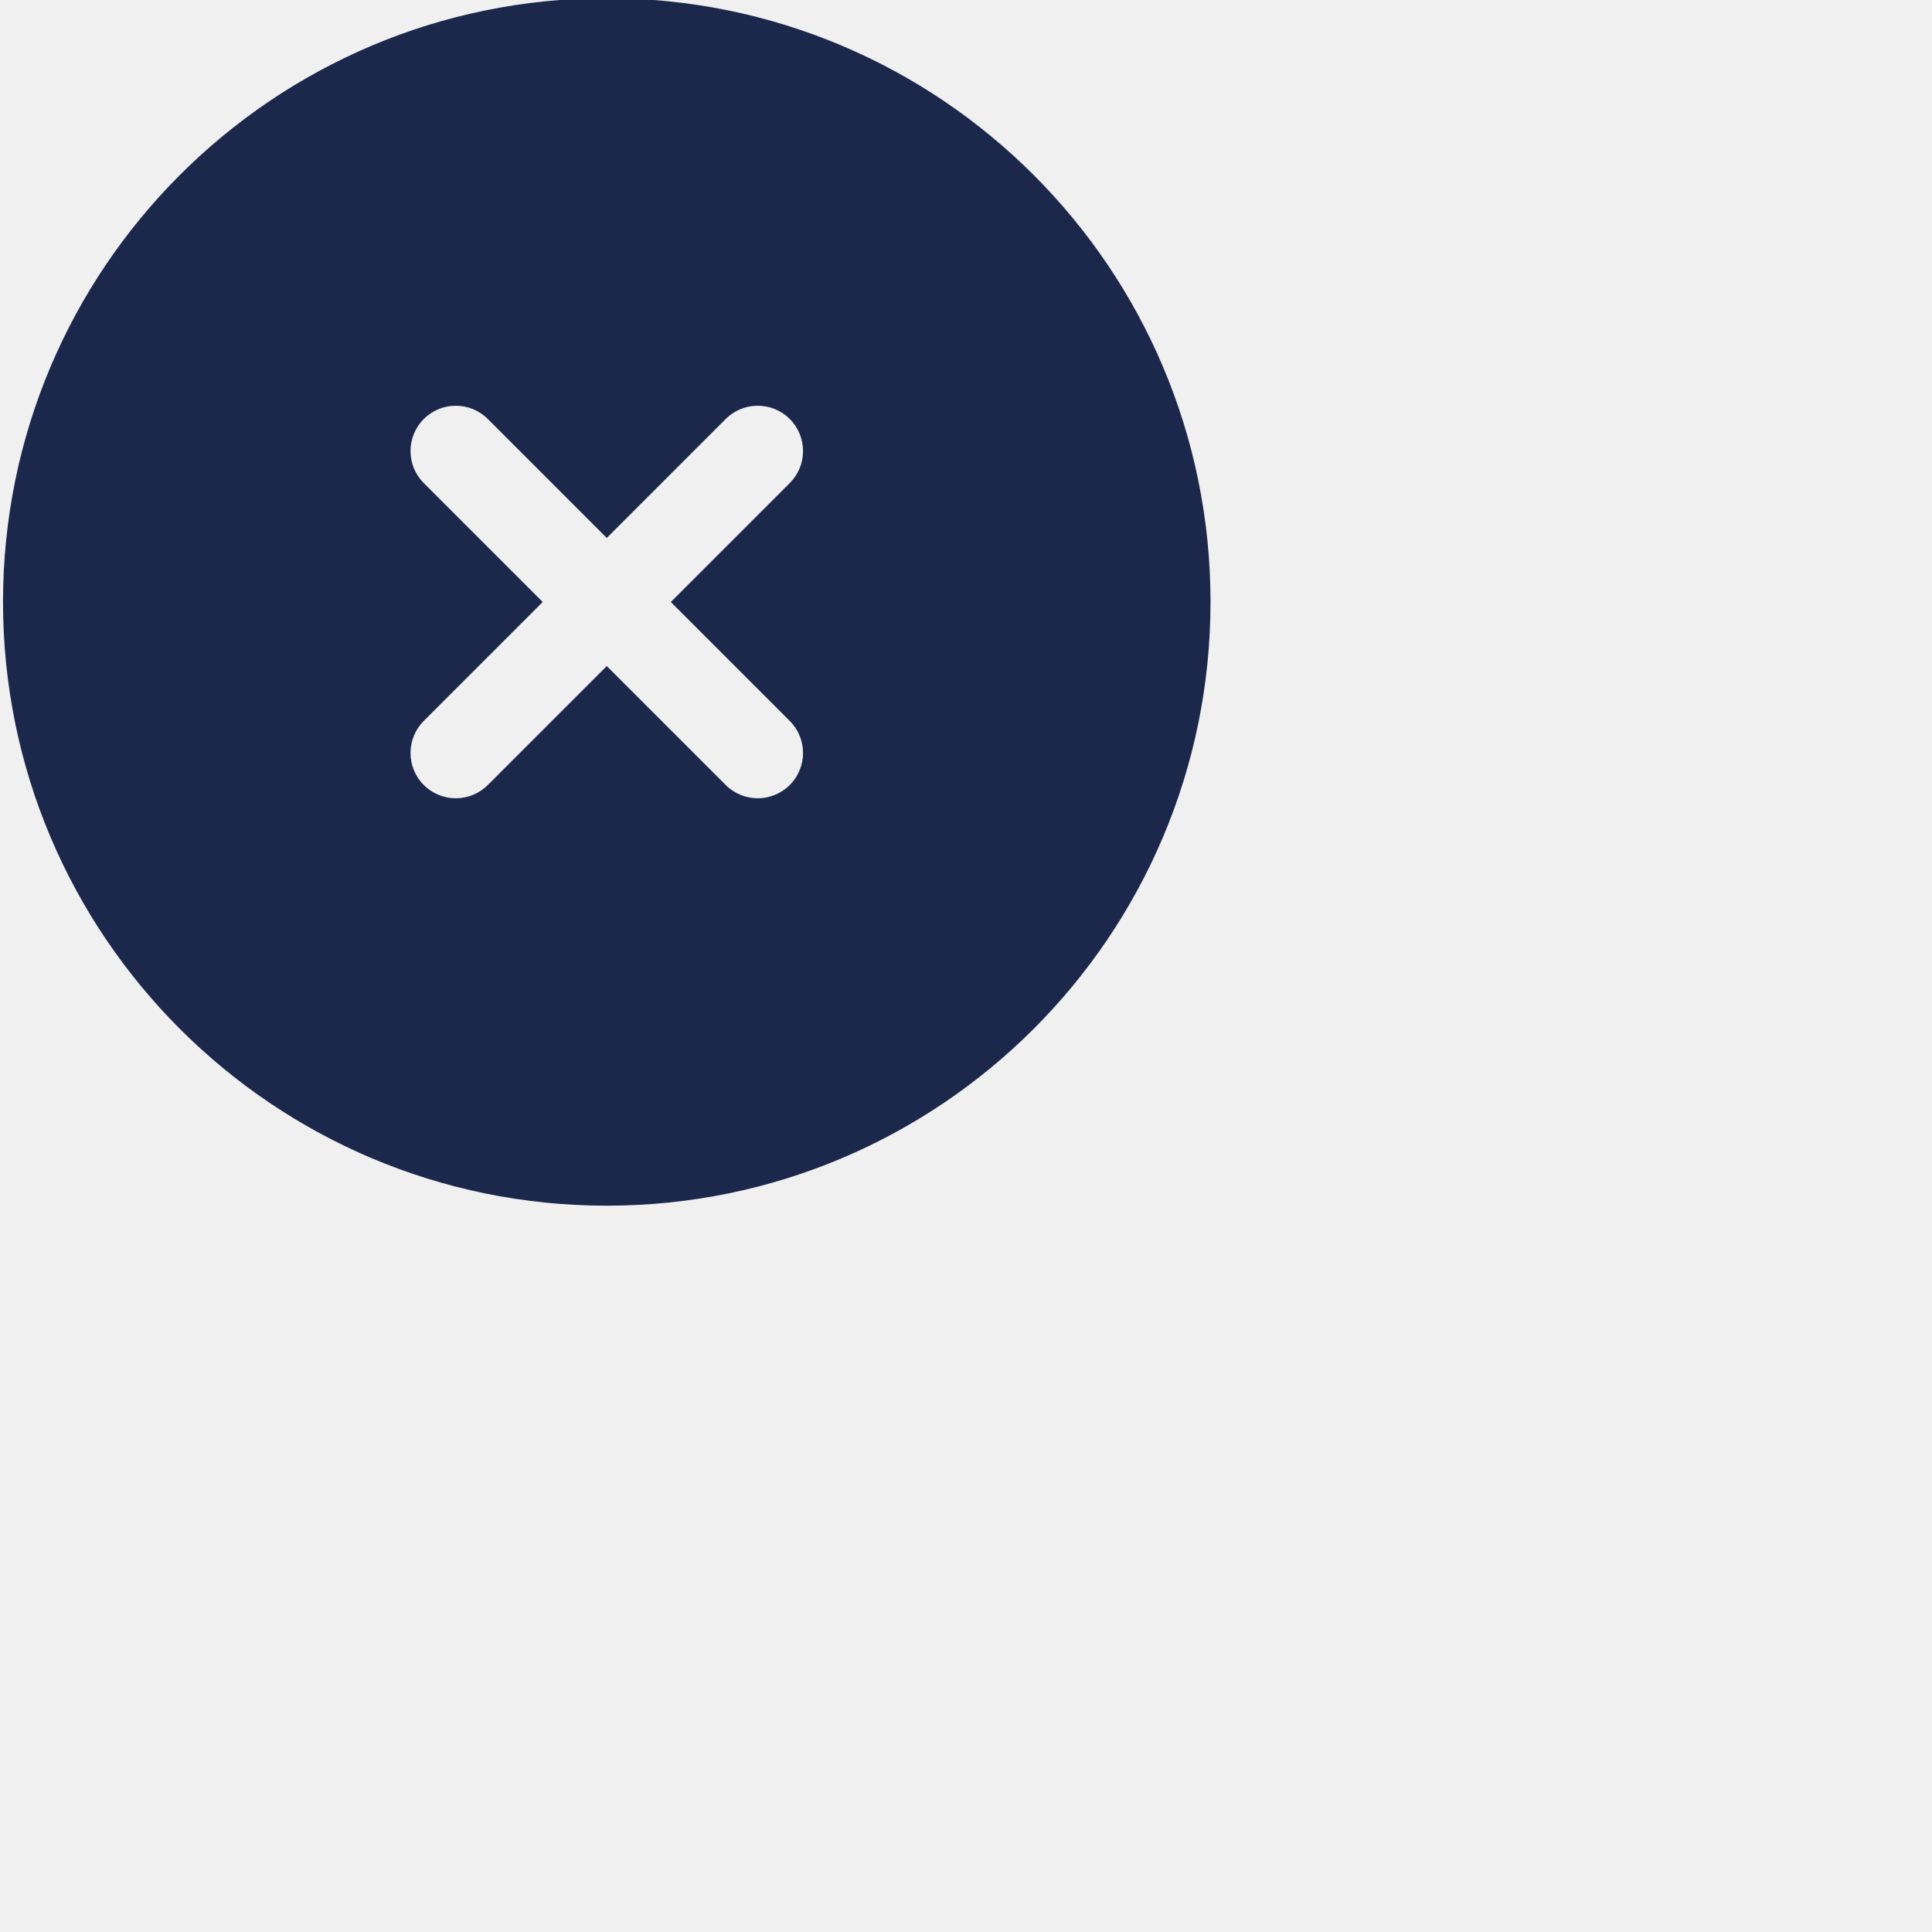
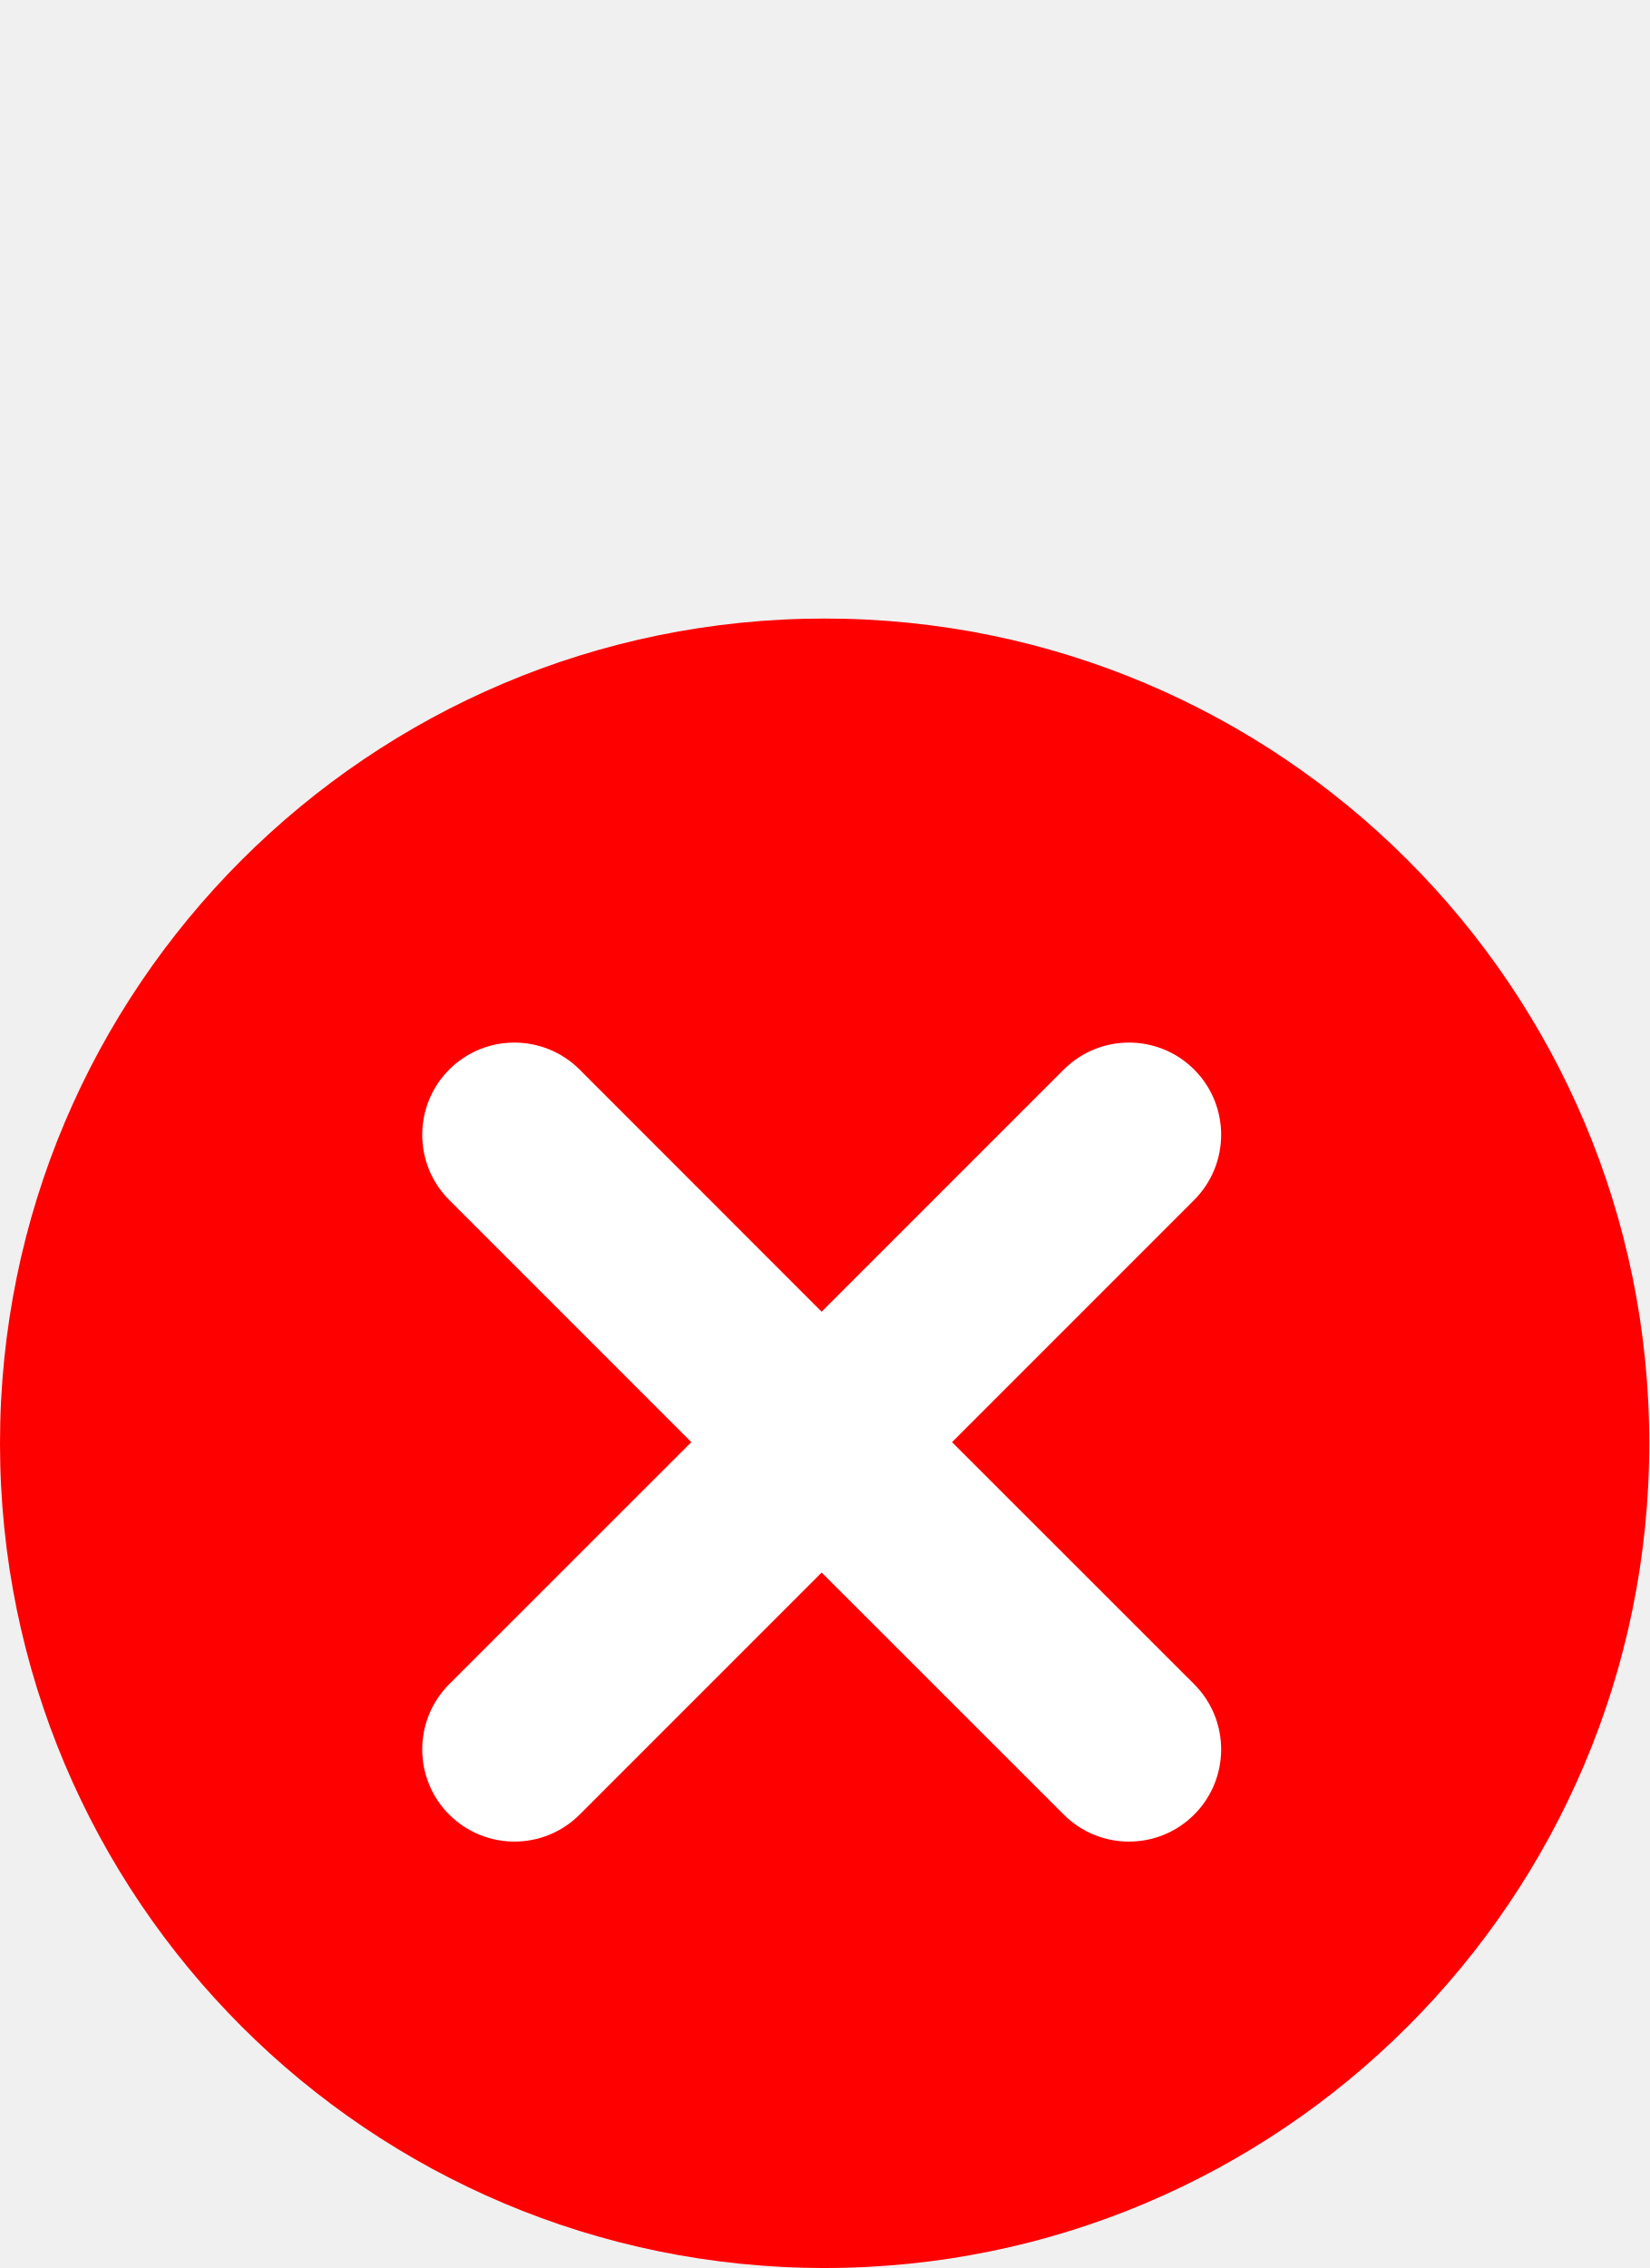
- <svg xmlns="http://www.w3.org/2000/svg" width="800px" height="800px" viewBox="0 0 32 32" fill="none" version="1.1" id="svg1">
-   <defs id="defs1" />
-   <path fill-rule="evenodd" clip-rule="evenodd" d="m 20.05,9.97 c 0,5.523 -4.477,10 -10,10 -5.523,0 -10,-4.477 -10,-10 0,-5.523 4.477,-10 10,-10 5.523,0 10,4.477 10,10 z M 7.019,6.94 c 0.293,-0.293 0.768,-0.293 1.061,0 l 1.97,1.97 1.97,-1.97 c 0.293,-0.293 0.768,-0.293 1.061,0 0.293,0.293 0.293,0.768 0,1.061 l -1.97,1.97 1.97,1.97 c 0.293,0.293 0.293,0.768 0,1.061 -0.293,0.293 -0.768,0.293 -1.061,0 l -1.97,-1.97 -1.97,1.97 c -0.293,0.293 -0.768,0.293 -1.061,0 -0.293,-0.293 -0.293,-0.768 0,-1.061 l 1.97,-1.97 -1.97,-1.97 c -0.293,-0.293 -0.293,-0.768 0,-1.061 z" fill="#1c274c" id="path1" />
+ <svg xmlns="http://www.w3.org/2000/svg" width="16" height="22" viewBox="0 -6 16 22" fill="none">
+   <path d="M 16,8 C 16,12.418 12.418,16 8,16 3.582,16 0,12.418 0,8 0,3.582 3.582,0 8,0 12.418,0 16,3.582 16,8 Z" style="fill:#ff0000;stroke-width:0.8" />
+   <path d="m 4.358,4.375 c 0.349,-0.349 0.915,-0.349 1.265,0 L 7.971,6.724 10.32,4.375 c 0.349,-0.349 0.916,-0.349 1.265,0 0.349,0.349 0.349,0.915 0,1.265 L 9.236,7.989 11.585,10.337 c 0.349,0.349 0.349,0.916 0,1.265 -0.349,0.349 -0.916,0.349 -1.265,0 L 7.971,9.254 5.623,11.602 c -0.349,0.349 -0.915,0.349 -1.265,0 -0.349,-0.349 -0.349,-0.916 0,-1.265 L 6.707,7.989 4.358,5.64 c -0.349,-0.349 -0.349,-0.915 0,-1.265 z" style="clip-rule:evenodd;fill:#ffffff;fill-rule:evenodd;stroke-width:1.192" id="path1-2" />
</svg>
